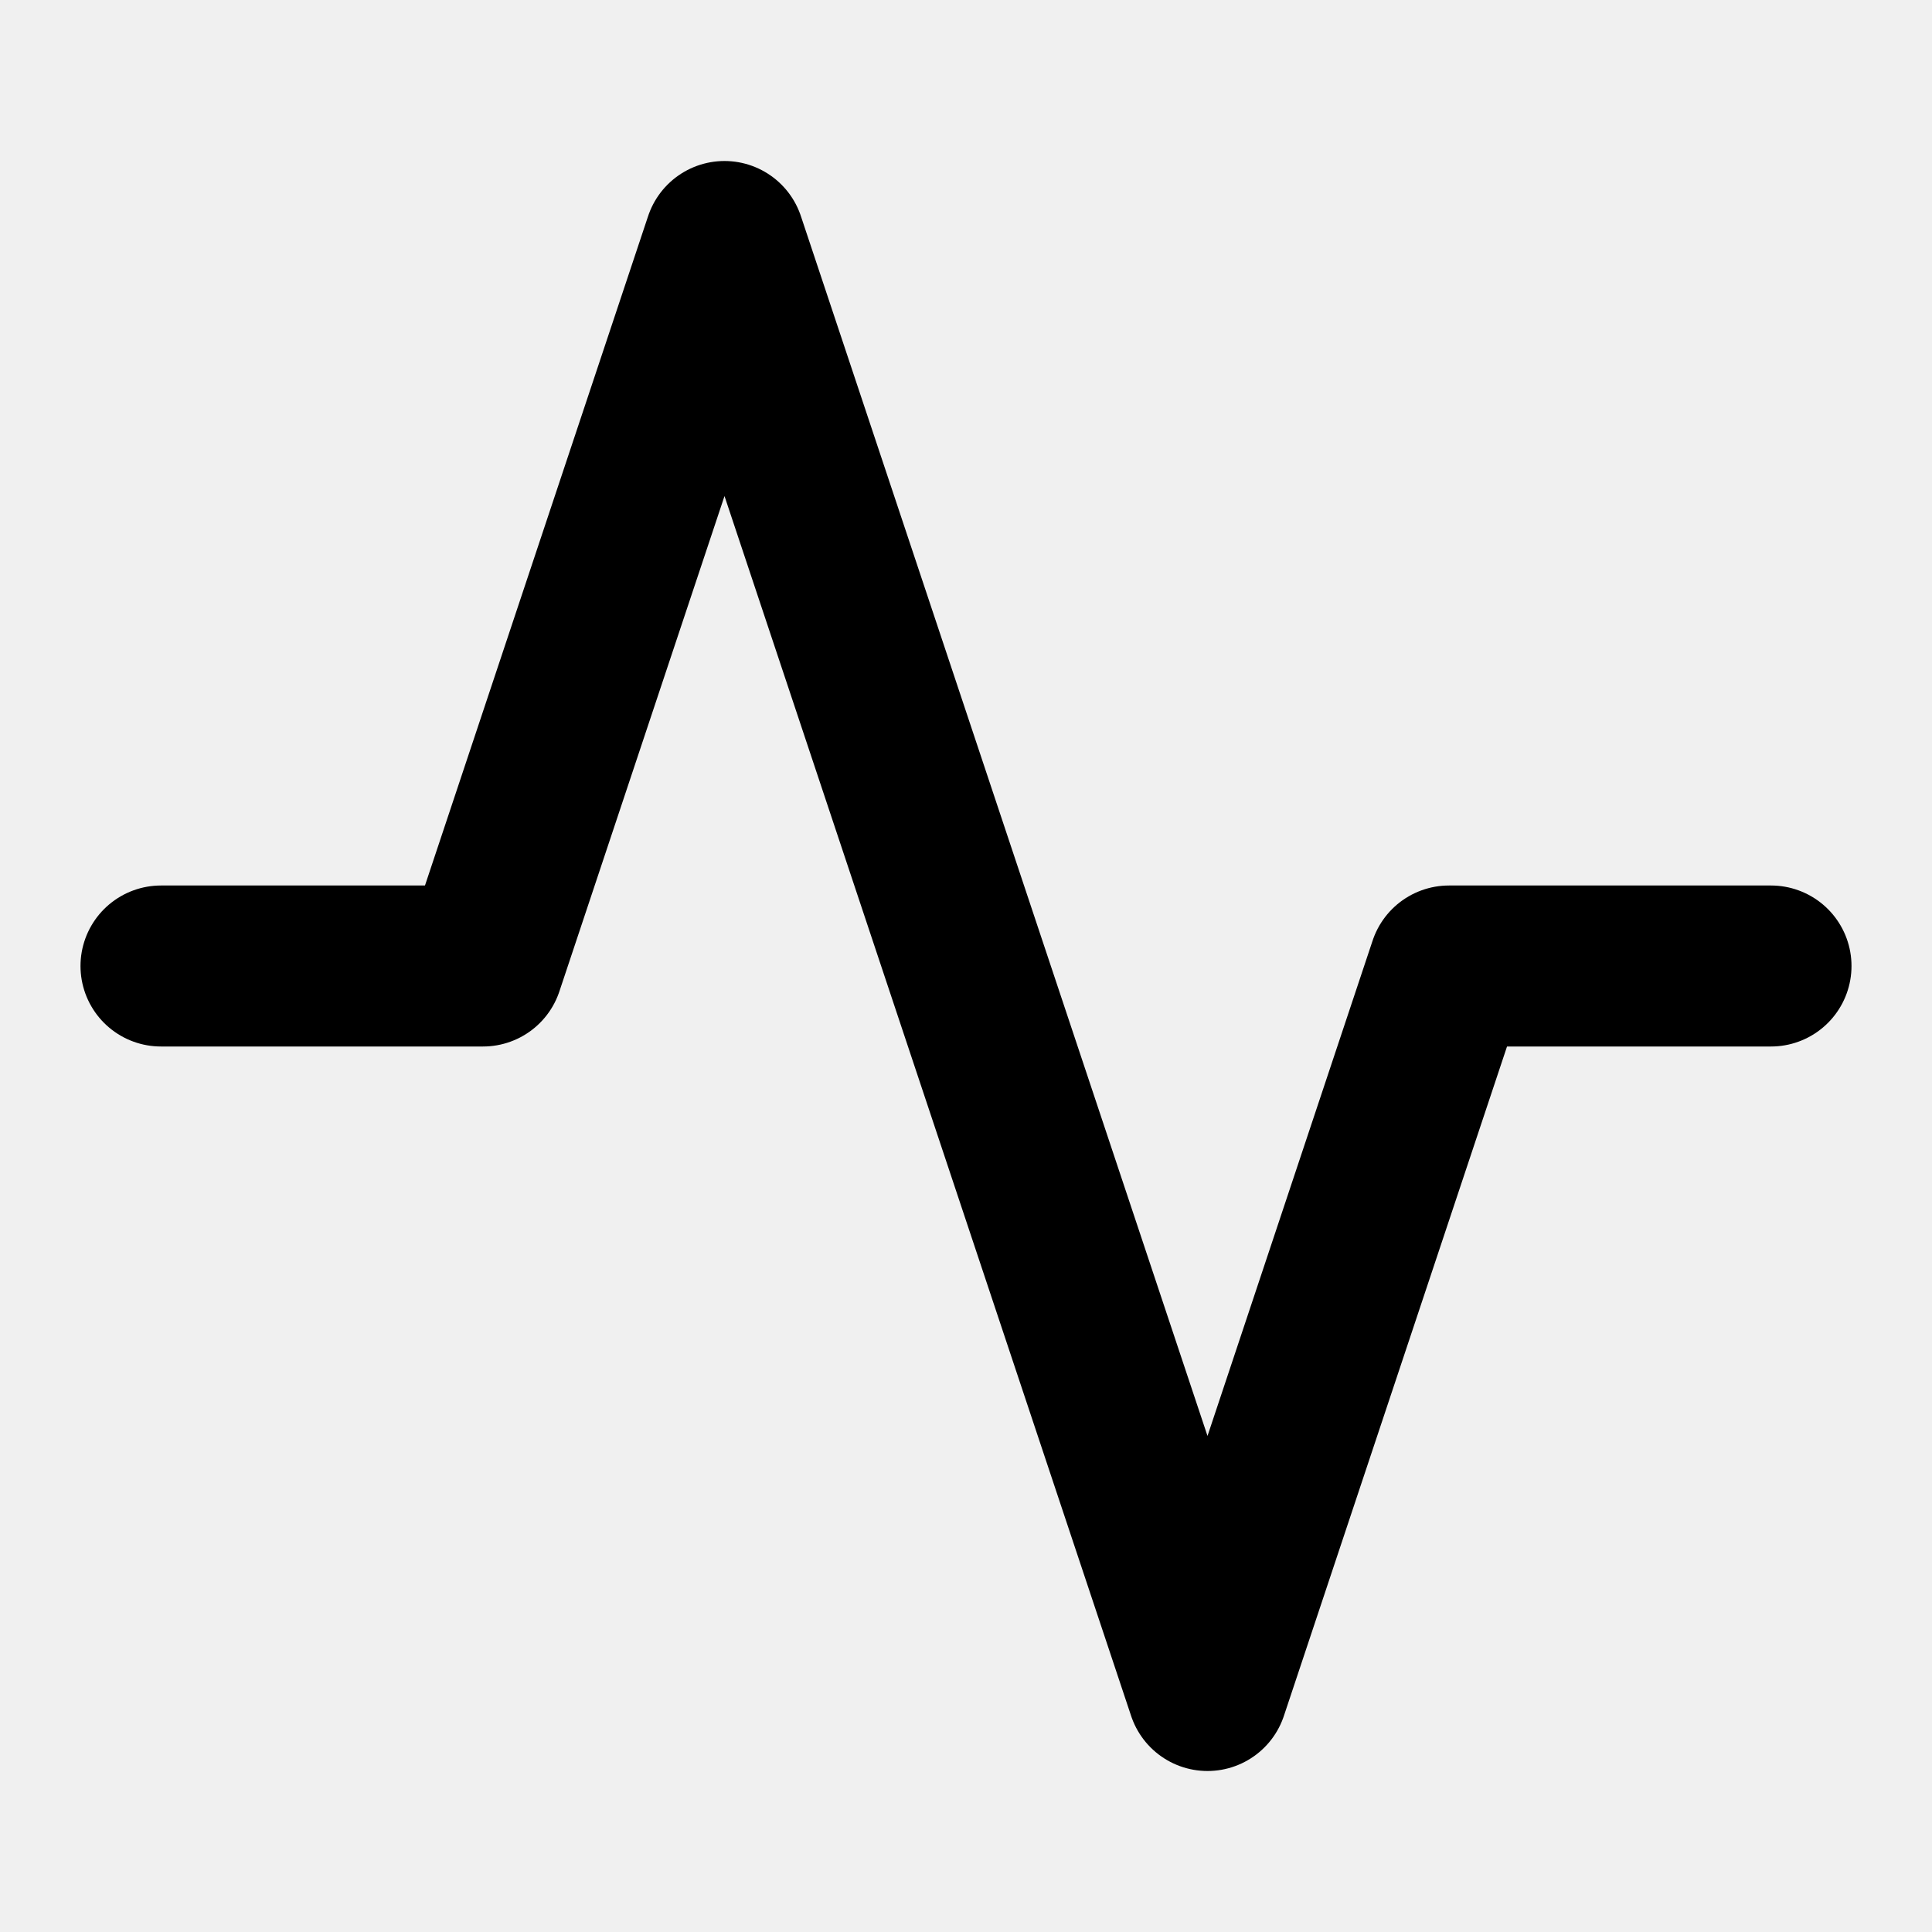
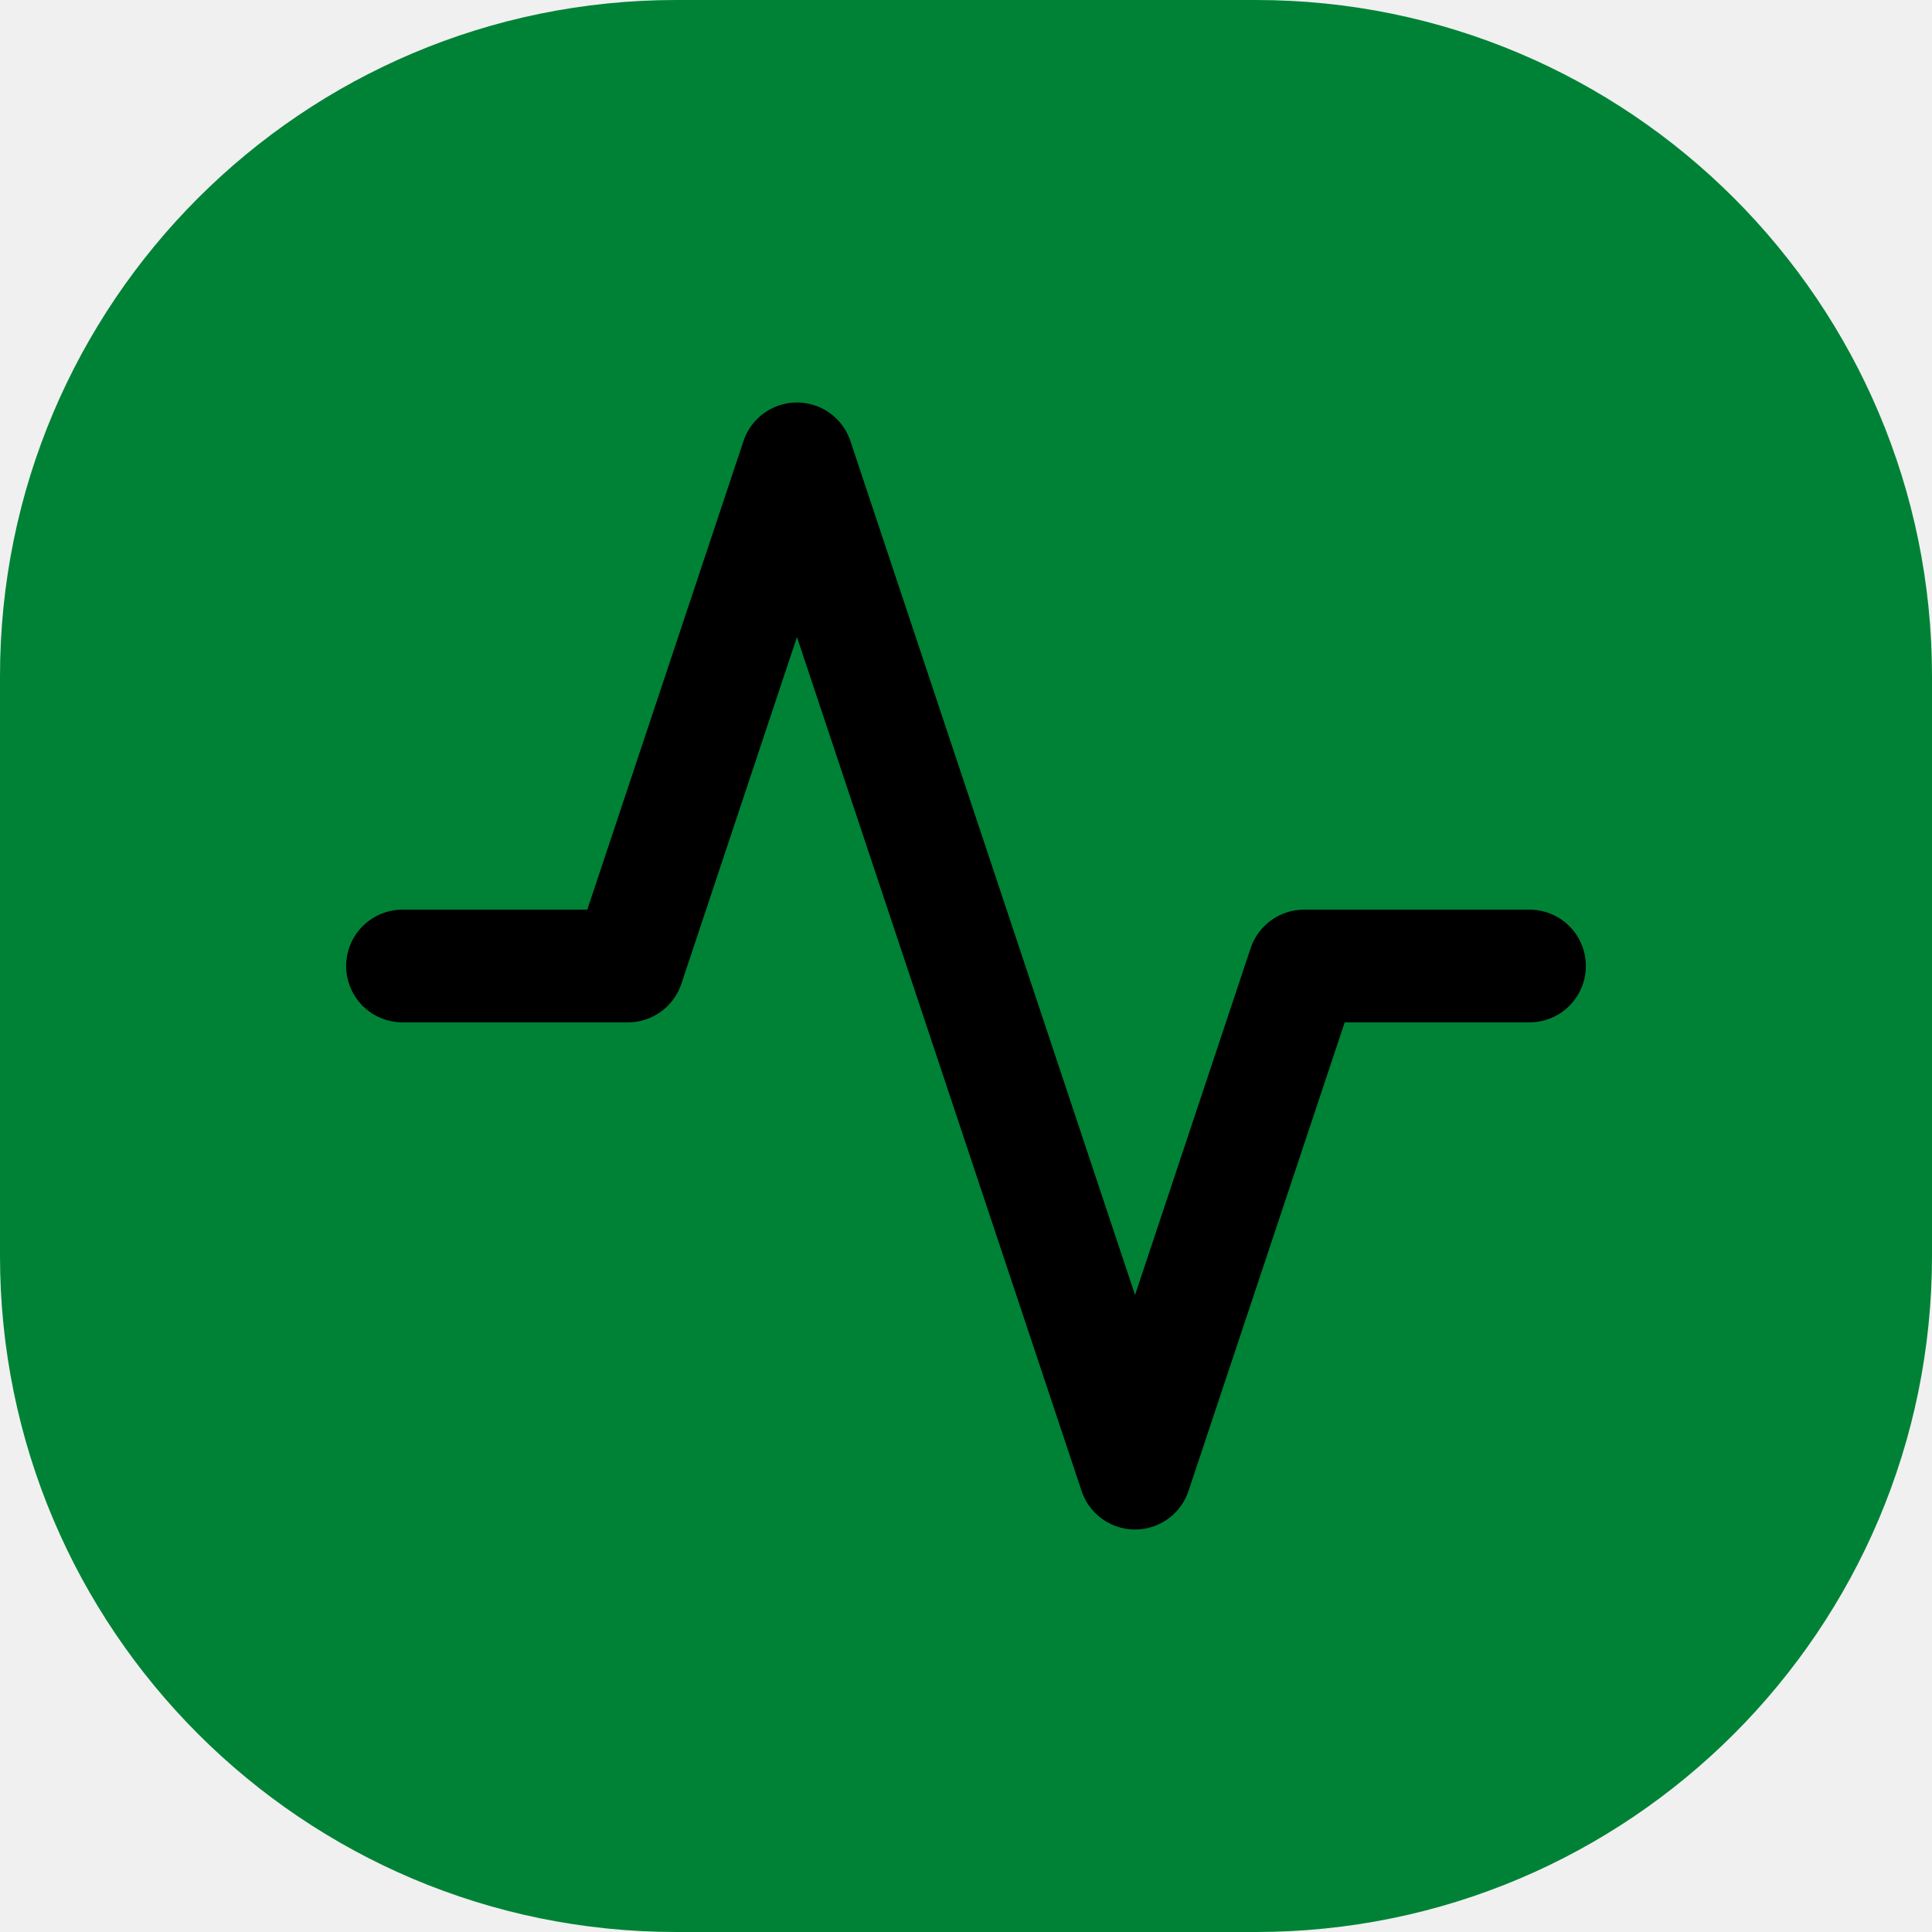
- <svg xmlns="http://www.w3.org/2000/svg" width="24" height="24" viewBox="0 0 24 24" fill="none" stroke="currentColor" stroke-width="2" stroke-linecap="round" stroke-linejoin="round" class="feather feather-activity">
-   <style>
+ <svg xmlns="http://www.w3.org/2000/svg" version="1.1" width="1000" height="1000">
+   <g clip-path="url(#SvgjsClipPath1628)">
+     <rect width="1000" height="1000" fill="#008236" />
+     <g transform="matrix(29.16667,0,0,29.16667,150,150)">
+       <svg version="1.1" width="24" height="24">
+         <svg width="24" height="24" viewBox="0 0 24 24" fill="none" stroke="currentColor" stroke-width="2" stroke-linecap="round" stroke-linejoin="round" class="feather feather-activity">
+           <style>
    polyline {
      stroke: #000000;
    }

    @media (prefers-color-scheme: dark) {
      polyline {
        stroke: #ffffff;
      }
    }
  </style>
-   <polyline points="22 12 18 12 15 21 9 3 6 12 2 12" />
+           <polyline points="22 12 18 12 15 21 9 3 6 12 2 12" />
+         </svg>
+       </svg>
+     </g>
+   </g>
+   <defs>
+     <clipPath id="SvgjsClipPath1628">
+       <rect width="1000" height="1000" x="0" y="0" rx="350" ry="350" />
+     </clipPath>
+   </defs>
</svg>
